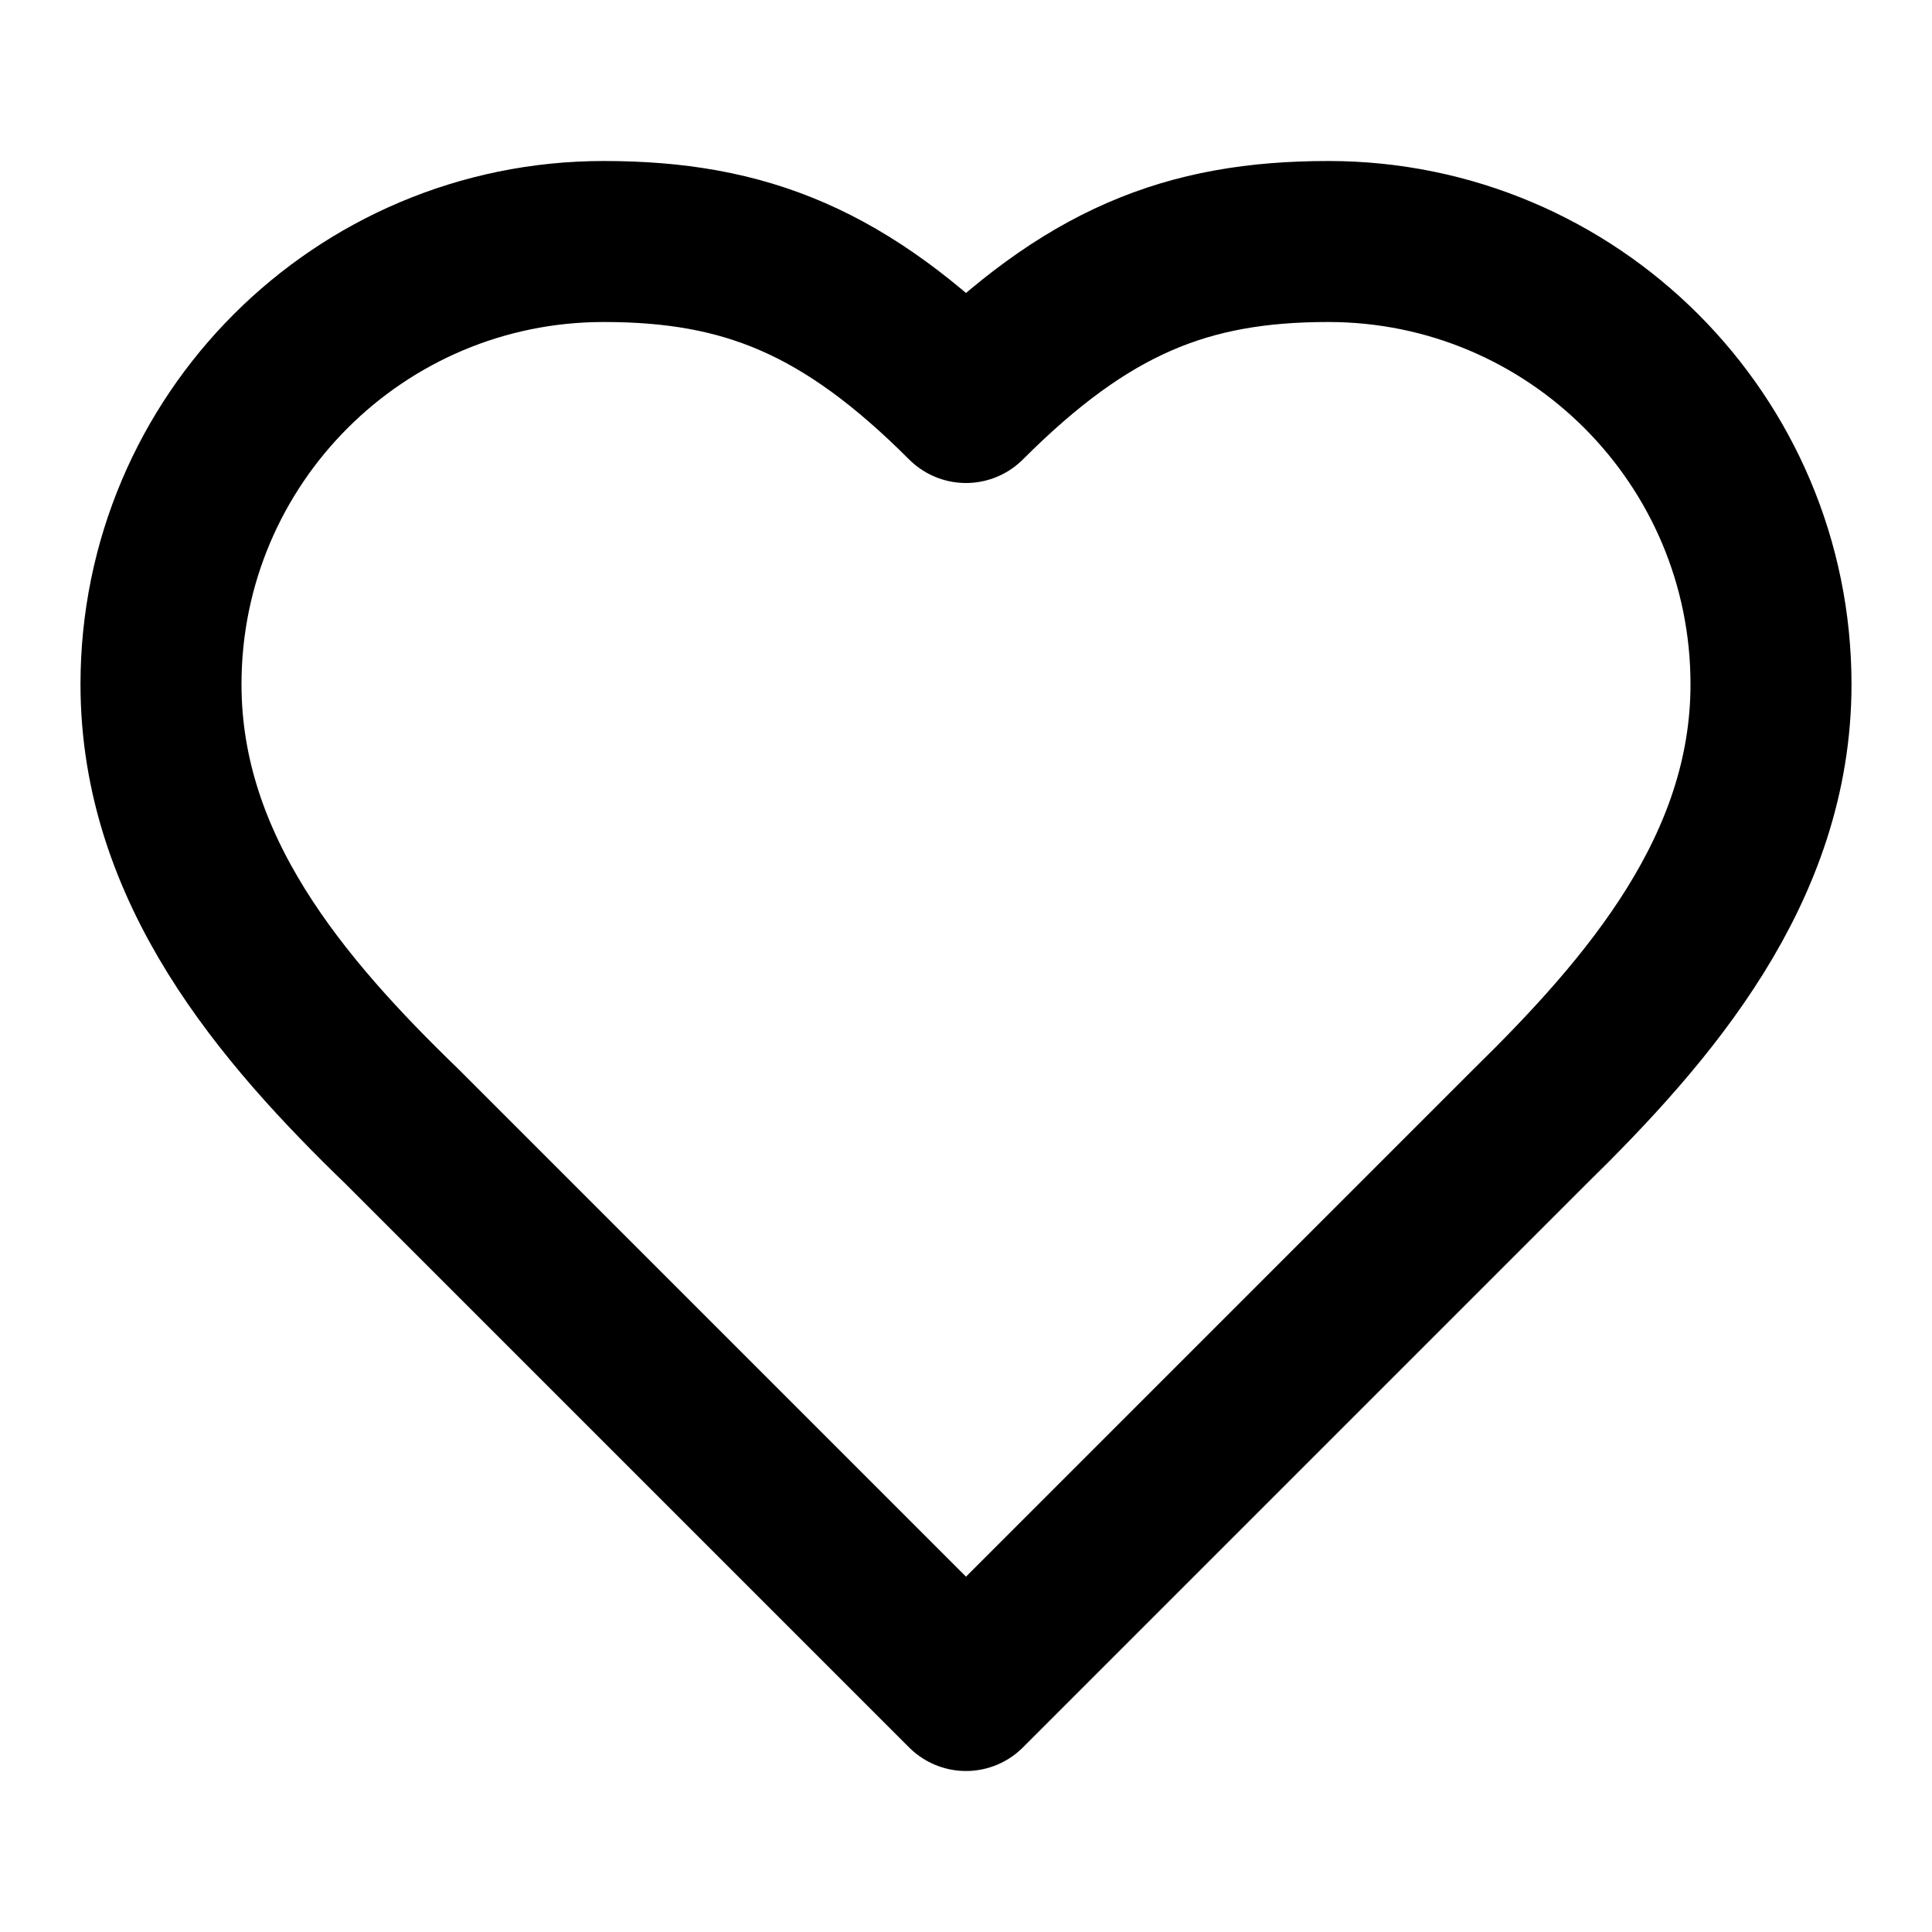
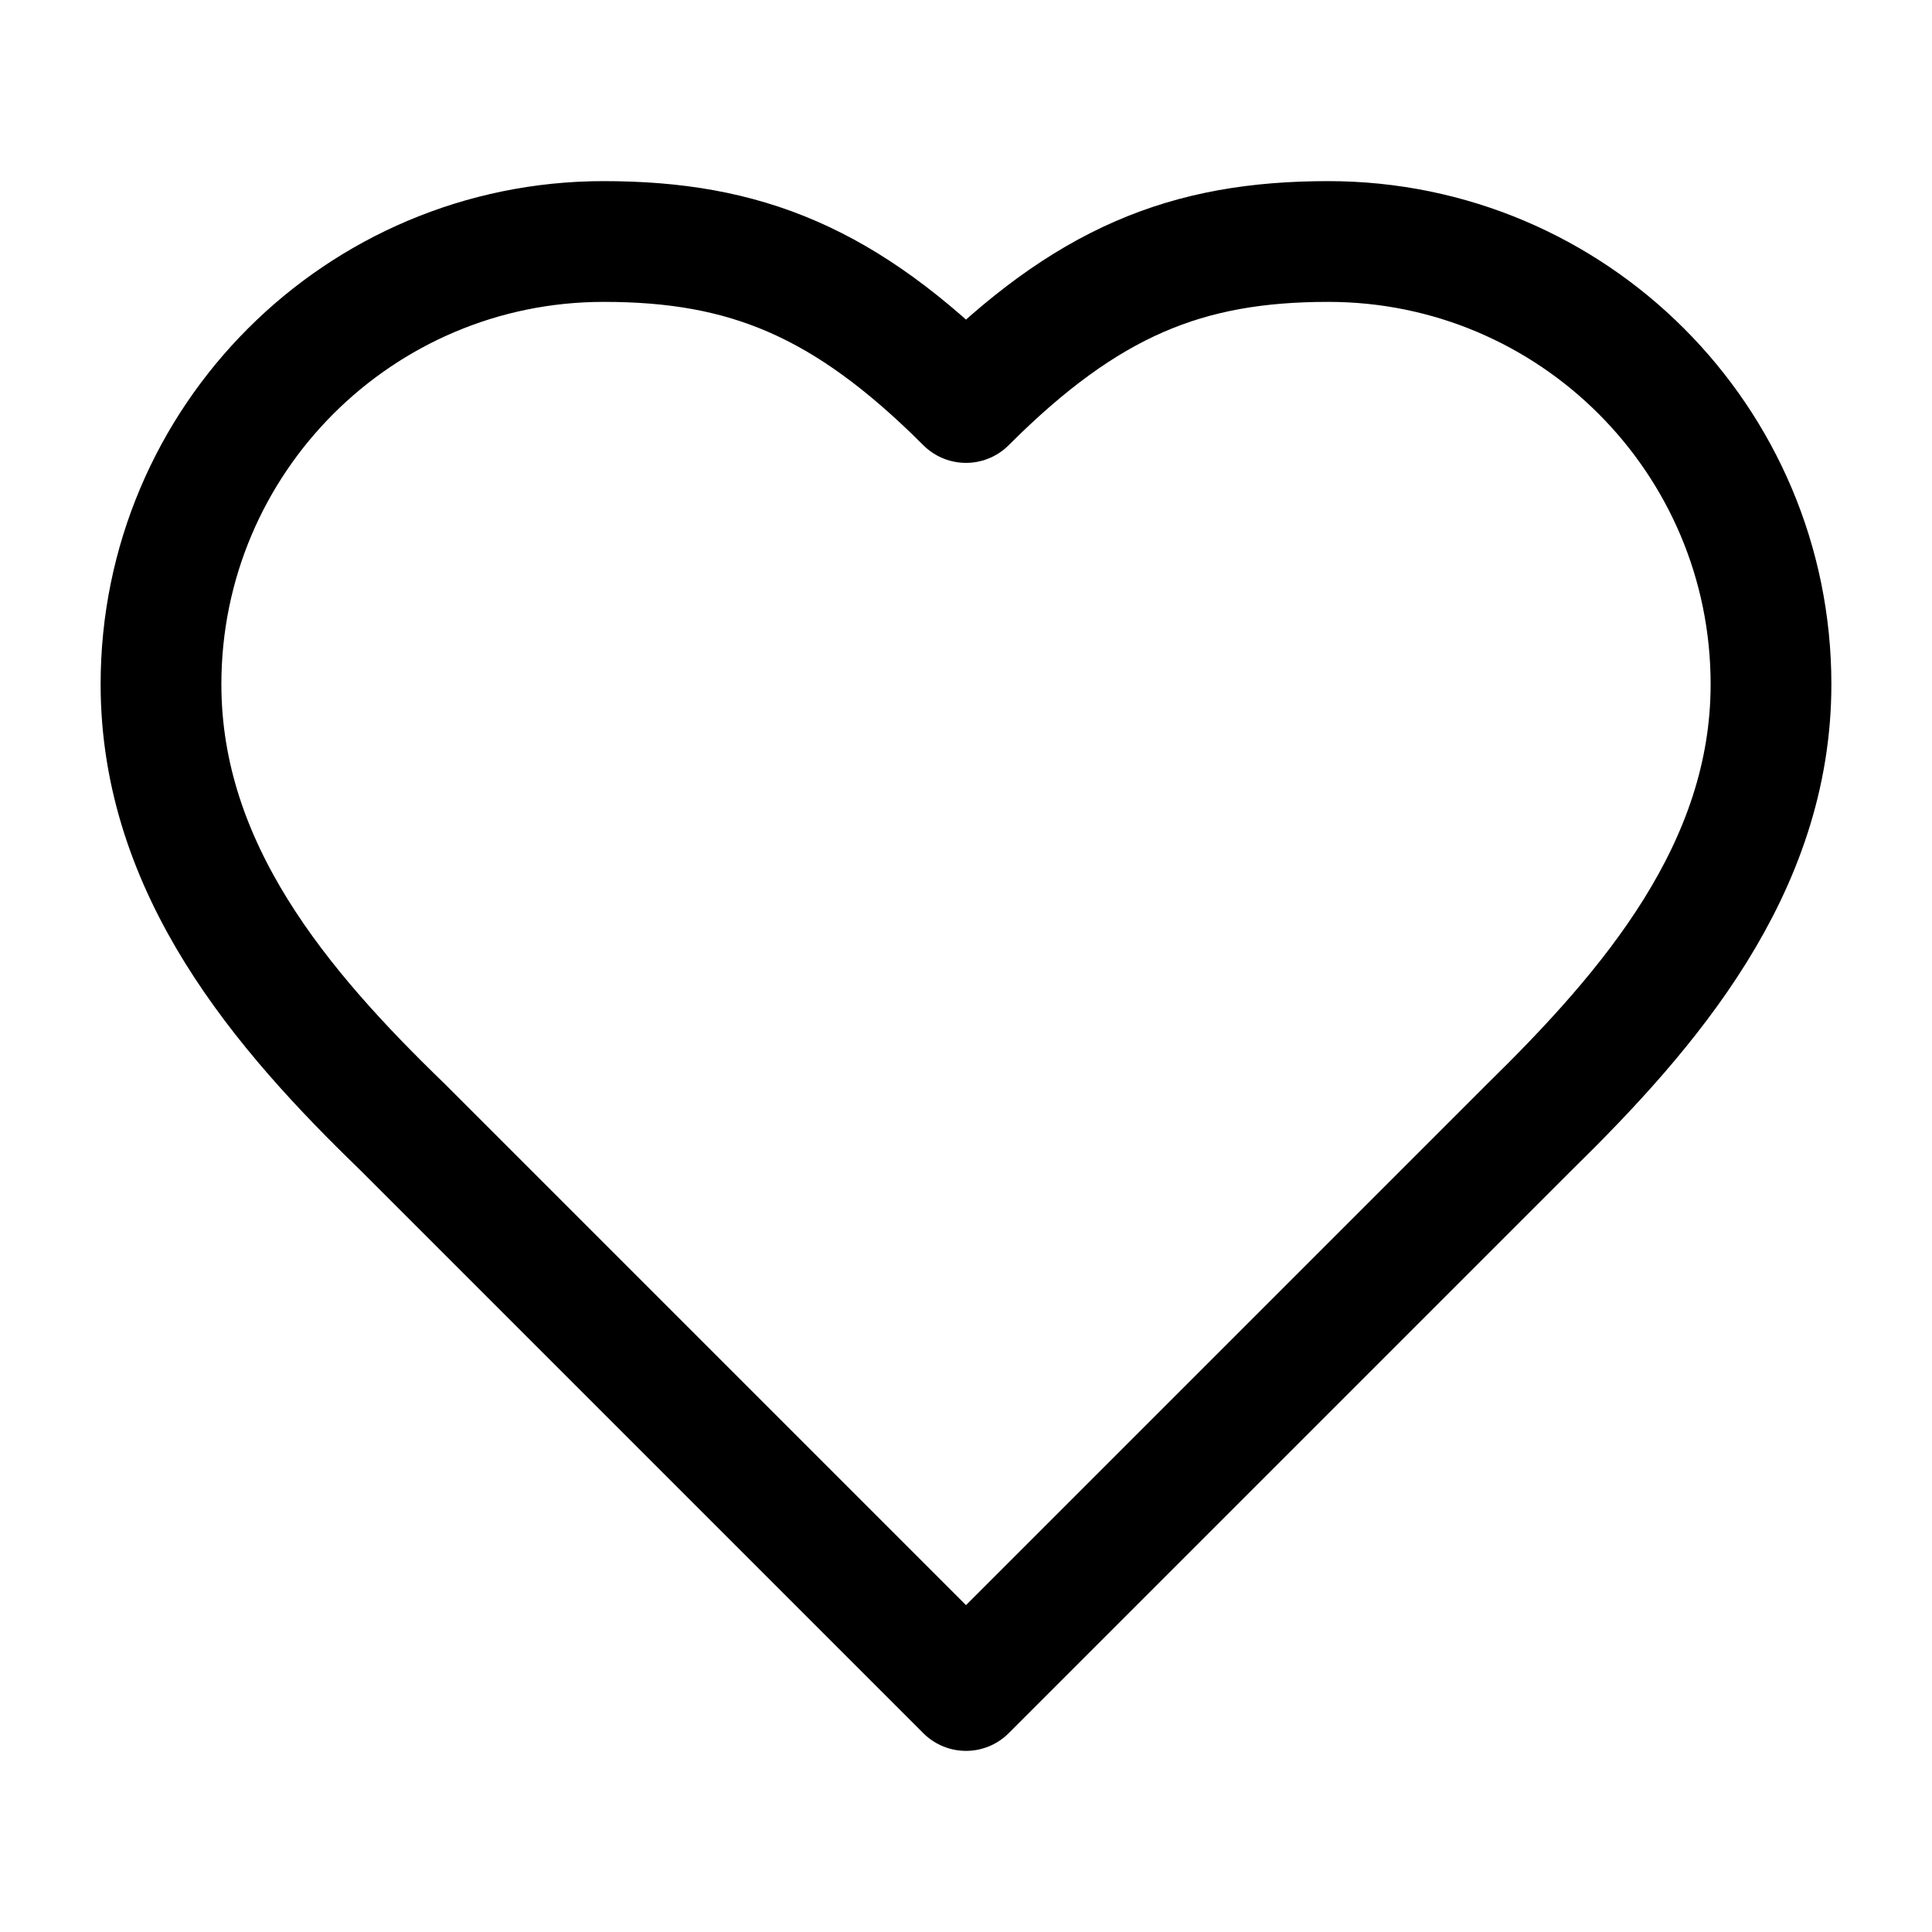
- <svg xmlns="http://www.w3.org/2000/svg" class="lucide lucide-heart" width="24" height="24" viewBox="0 0 24 24" fill="none" stroke="currentColor" stroke-width="2" stroke-linecap="round" stroke-linejoin="round">
+ <svg xmlns="http://www.w3.org/2000/svg" class="lucide lucide-heart" width="24" height="24" viewBox="0 0 24 24" fill="none" stroke="currentColor" stroke-width="1.5" stroke-linecap="round" stroke-linejoin="round">
  <path d="M19 14c1.49-1.46 3-3.21 3-5.5A5.5 5.5 0 0 0 16.5 3c-1.76 0-3 .5-4.5 2-1.5-1.5-2.74-2-4.5-2A5.5 5.5 0 0 0 2 8.5c0 2.3 1.5 4.05 3 5.5l7 7Z" />
</svg>
